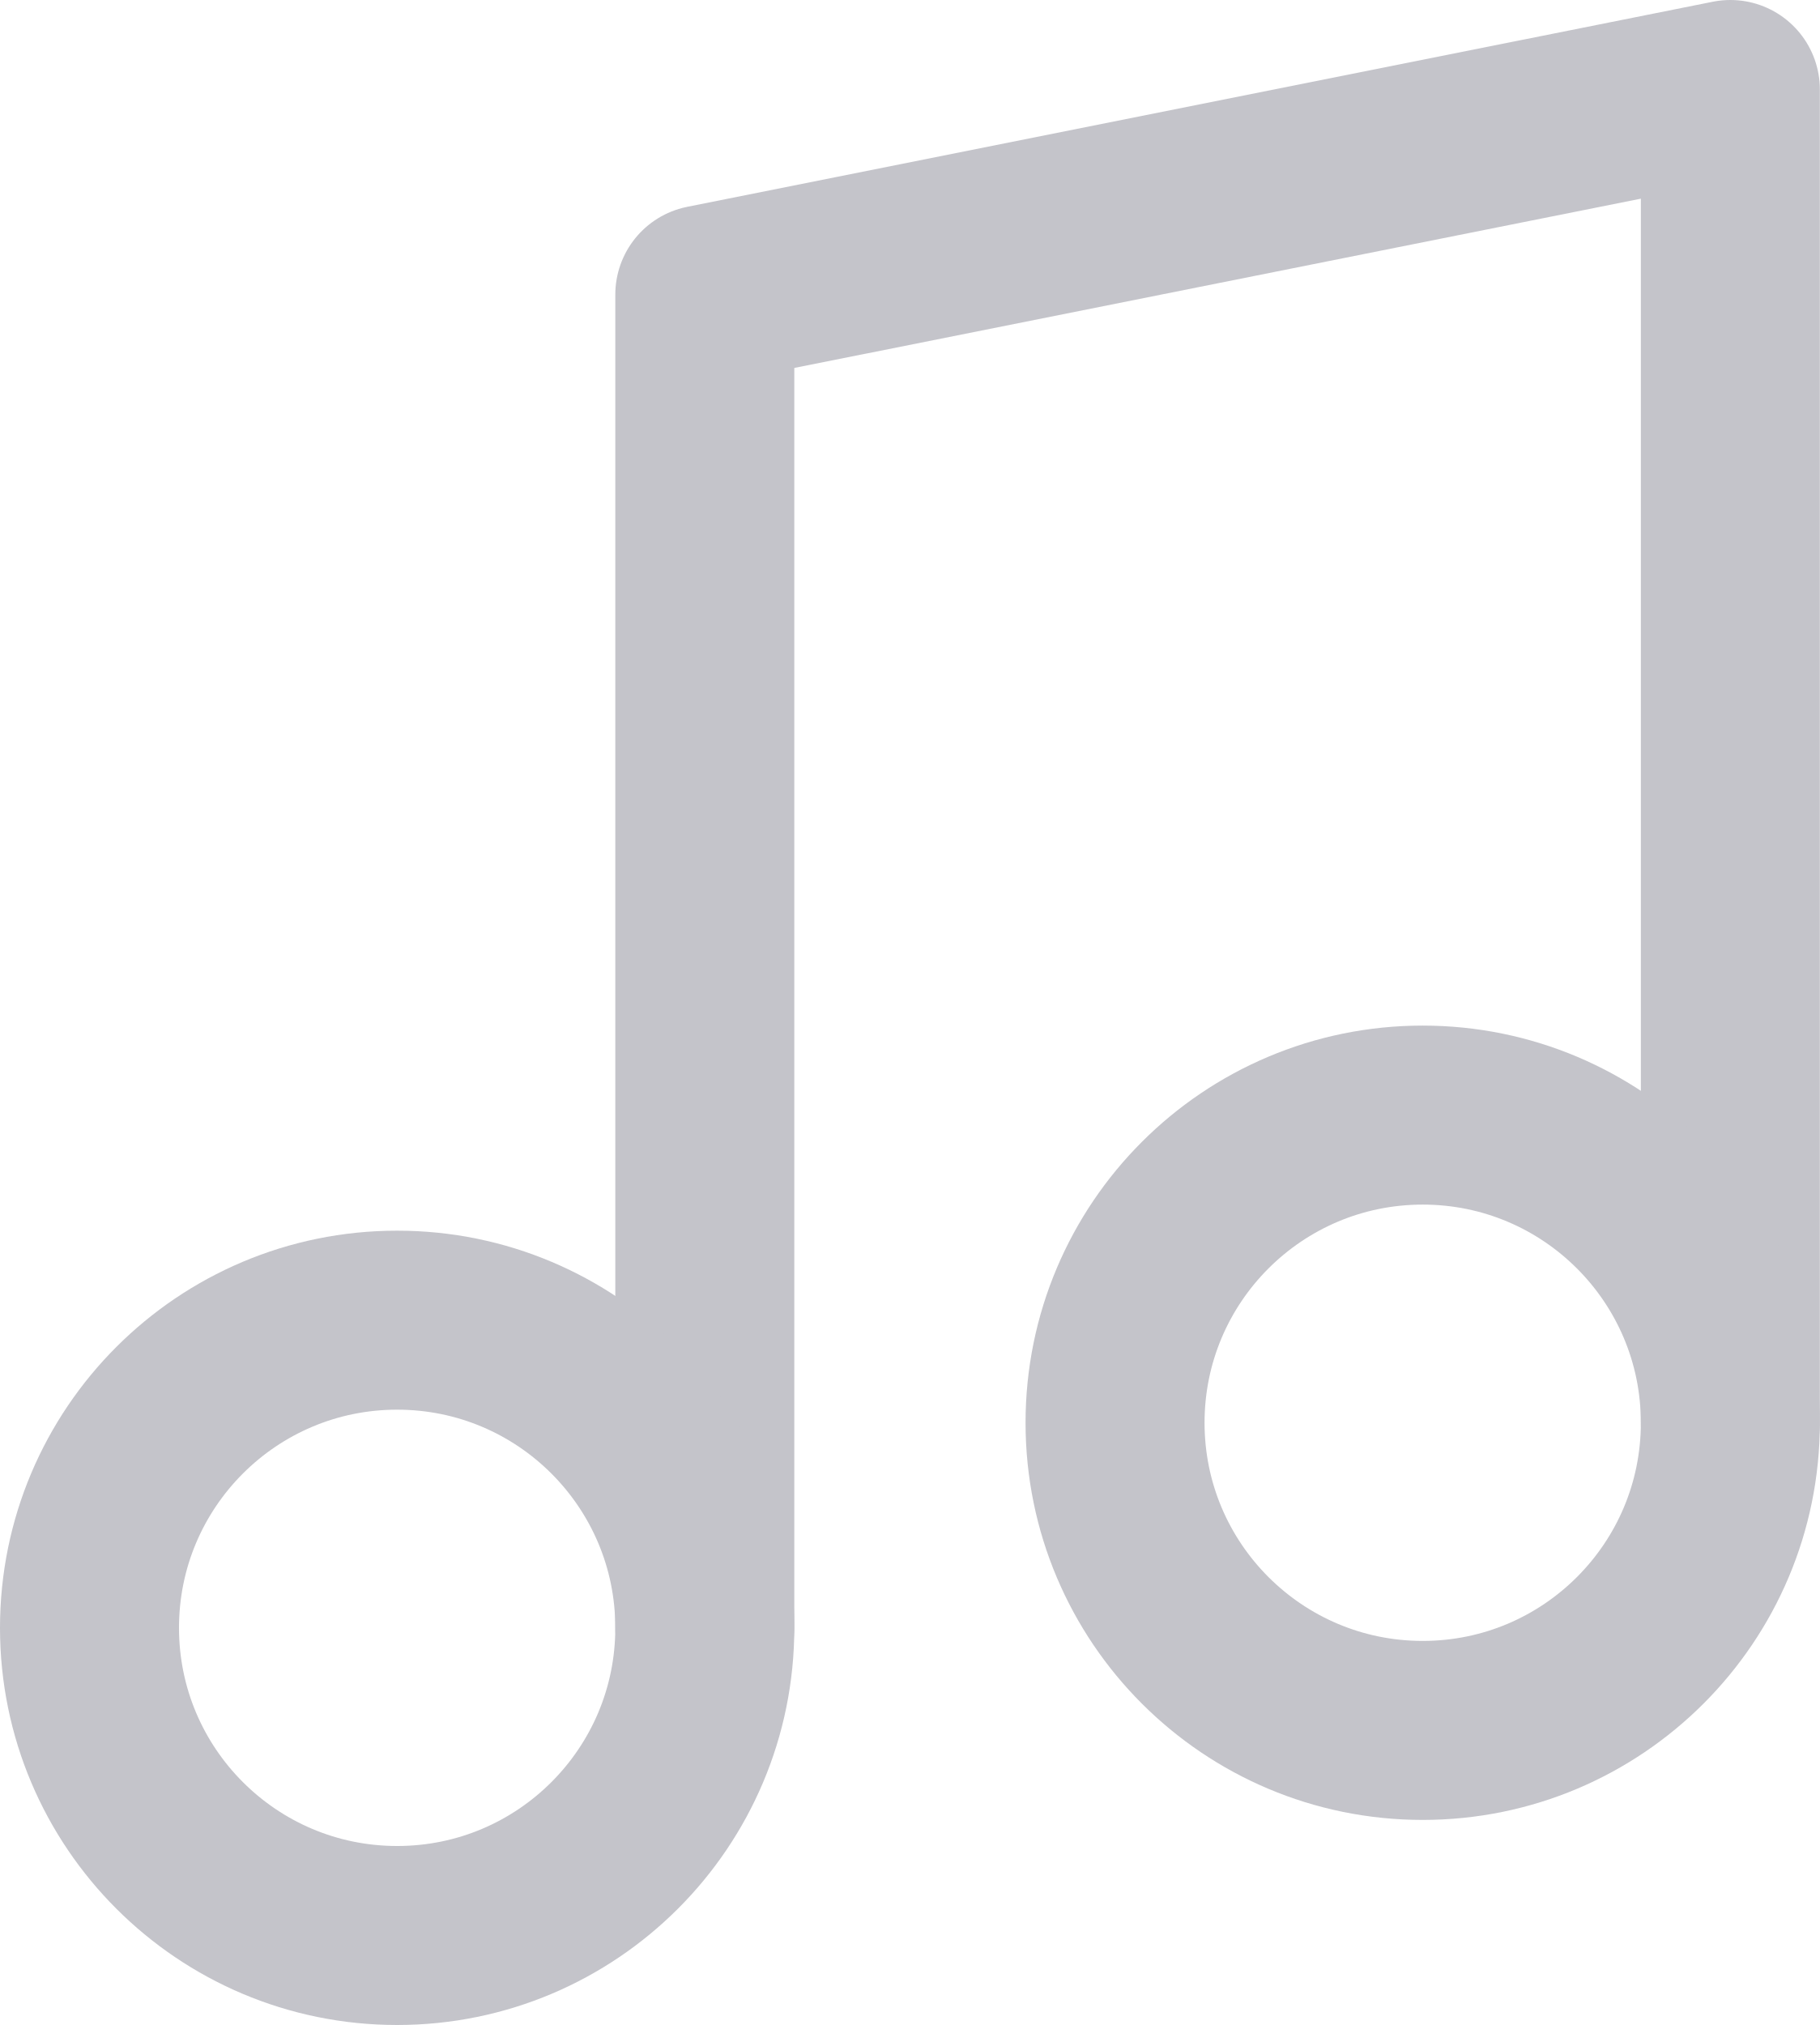
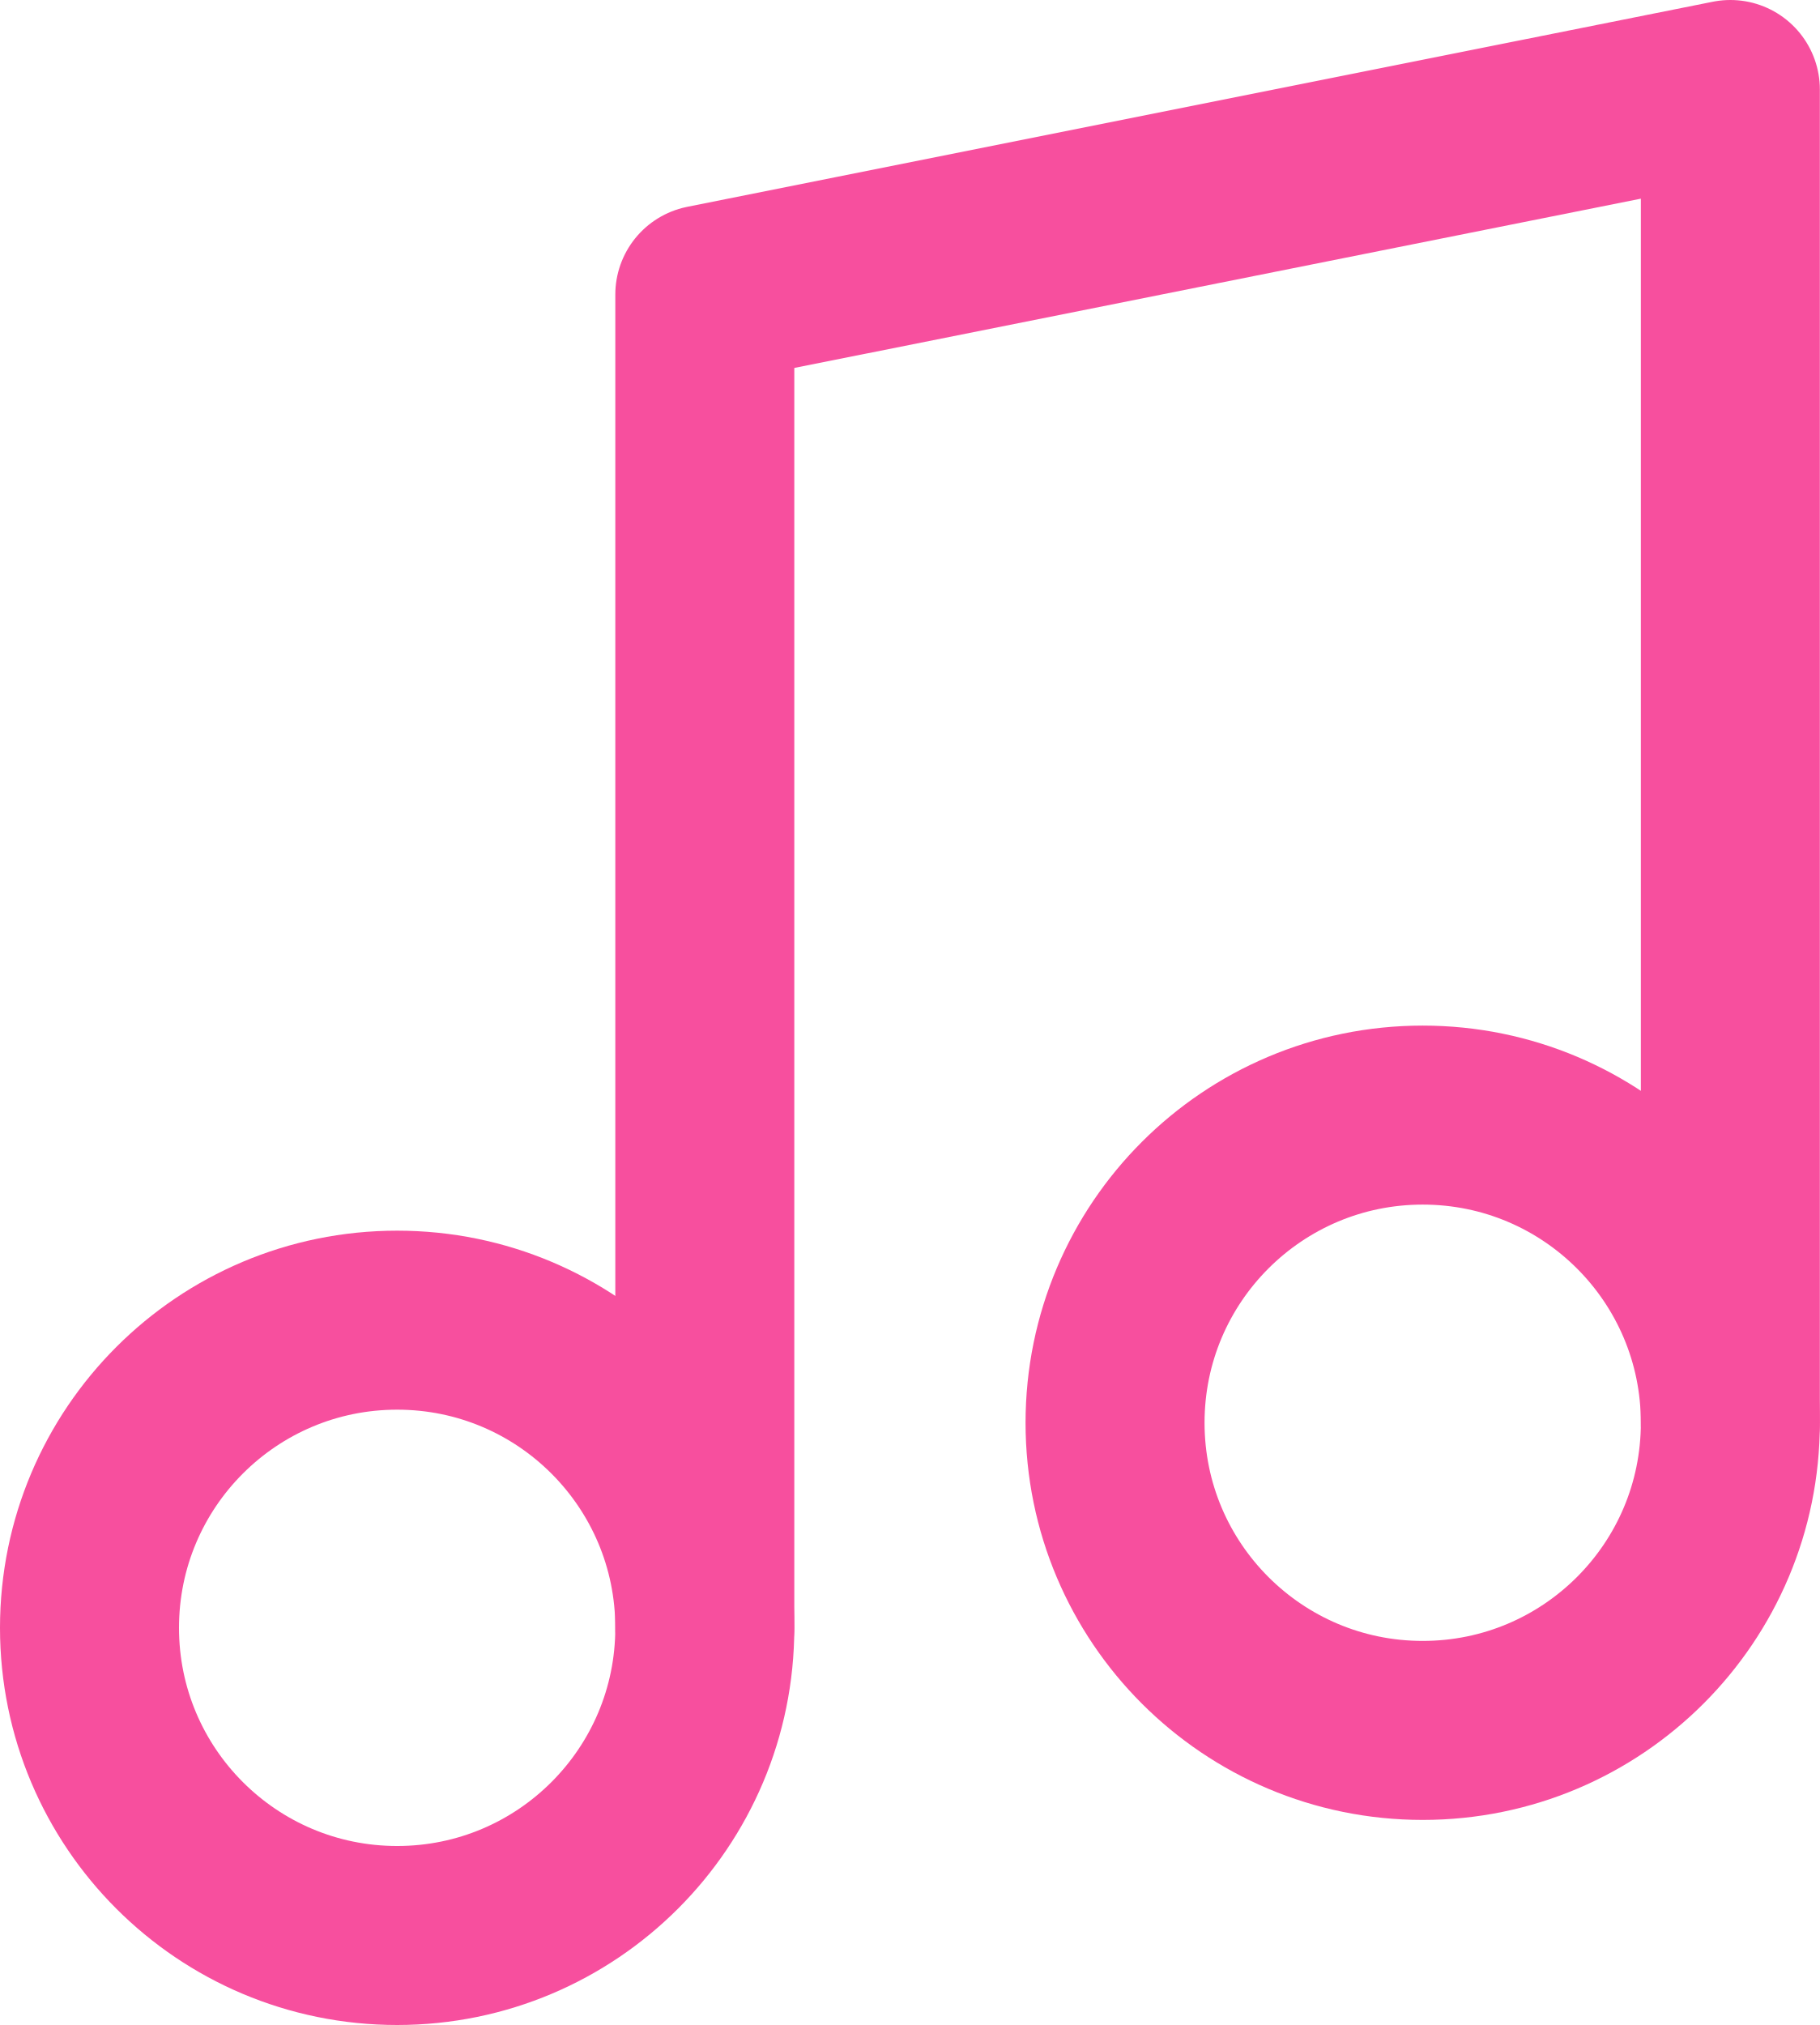
<svg xmlns="http://www.w3.org/2000/svg" preserveAspectRatio="none" overflow="visible" style="display: block;" width="16.267" height="18.1" viewBox="0 0 16.267 18.1" fill="none">
  <g id="Group">
-     <path id="Vector" d="M6.3 14.55V2.633L15.467 0.8V12.717" stroke="#C4C4CA" stroke-width="1.6" stroke-linecap="round" stroke-linejoin="round" />
-     <path id="Vector_2" d="M3.55 17.3C5.069 17.3 6.3 16.069 6.3 14.55C6.3 13.031 5.069 11.8 3.55 11.8C2.031 11.8 0.8 13.031 0.8 14.55C0.8 16.069 2.031 17.3 3.55 17.3Z" stroke="#C4C4CA" stroke-width="1.6" stroke-linecap="round" stroke-linejoin="round" />
-     <path id="Vector_3" d="M12.717 15.467C14.236 15.467 15.467 14.236 15.467 12.717C15.467 11.198 14.236 9.967 12.717 9.967C11.198 9.967 9.967 11.198 9.967 12.717C9.967 14.236 11.198 15.467 12.717 15.467Z" stroke="#C4C4CA" stroke-width="1.6" stroke-linecap="round" stroke-linejoin="round" />
+     <path id="Vector" d="M6.3 14.55V2.633L15.467 0.8V12.717" stroke="#F74F9E" stroke-width="1.6" stroke-linecap="round" stroke-linejoin="round" />
+     <path id="Vector_2" d="M3.55 17.3C5.069 17.3 6.3 16.069 6.3 14.55C6.3 13.031 5.069 11.8 3.55 11.8C2.031 11.8 0.8 13.031 0.8 14.55C0.8 16.069 2.031 17.3 3.55 17.3Z" stroke="#F74F9E" stroke-width="1.6" stroke-linecap="round" stroke-linejoin="round" />
+     <path id="Vector_3" d="M12.717 15.467C14.236 15.467 15.467 14.236 15.467 12.717C15.467 11.198 14.236 9.967 12.717 9.967C11.198 9.967 9.967 11.198 9.967 12.717C9.967 14.236 11.198 15.467 12.717 15.467Z" stroke="#F74F9E" stroke-width="1.6" stroke-linecap="round" stroke-linejoin="round" />
  </g>
</svg>
